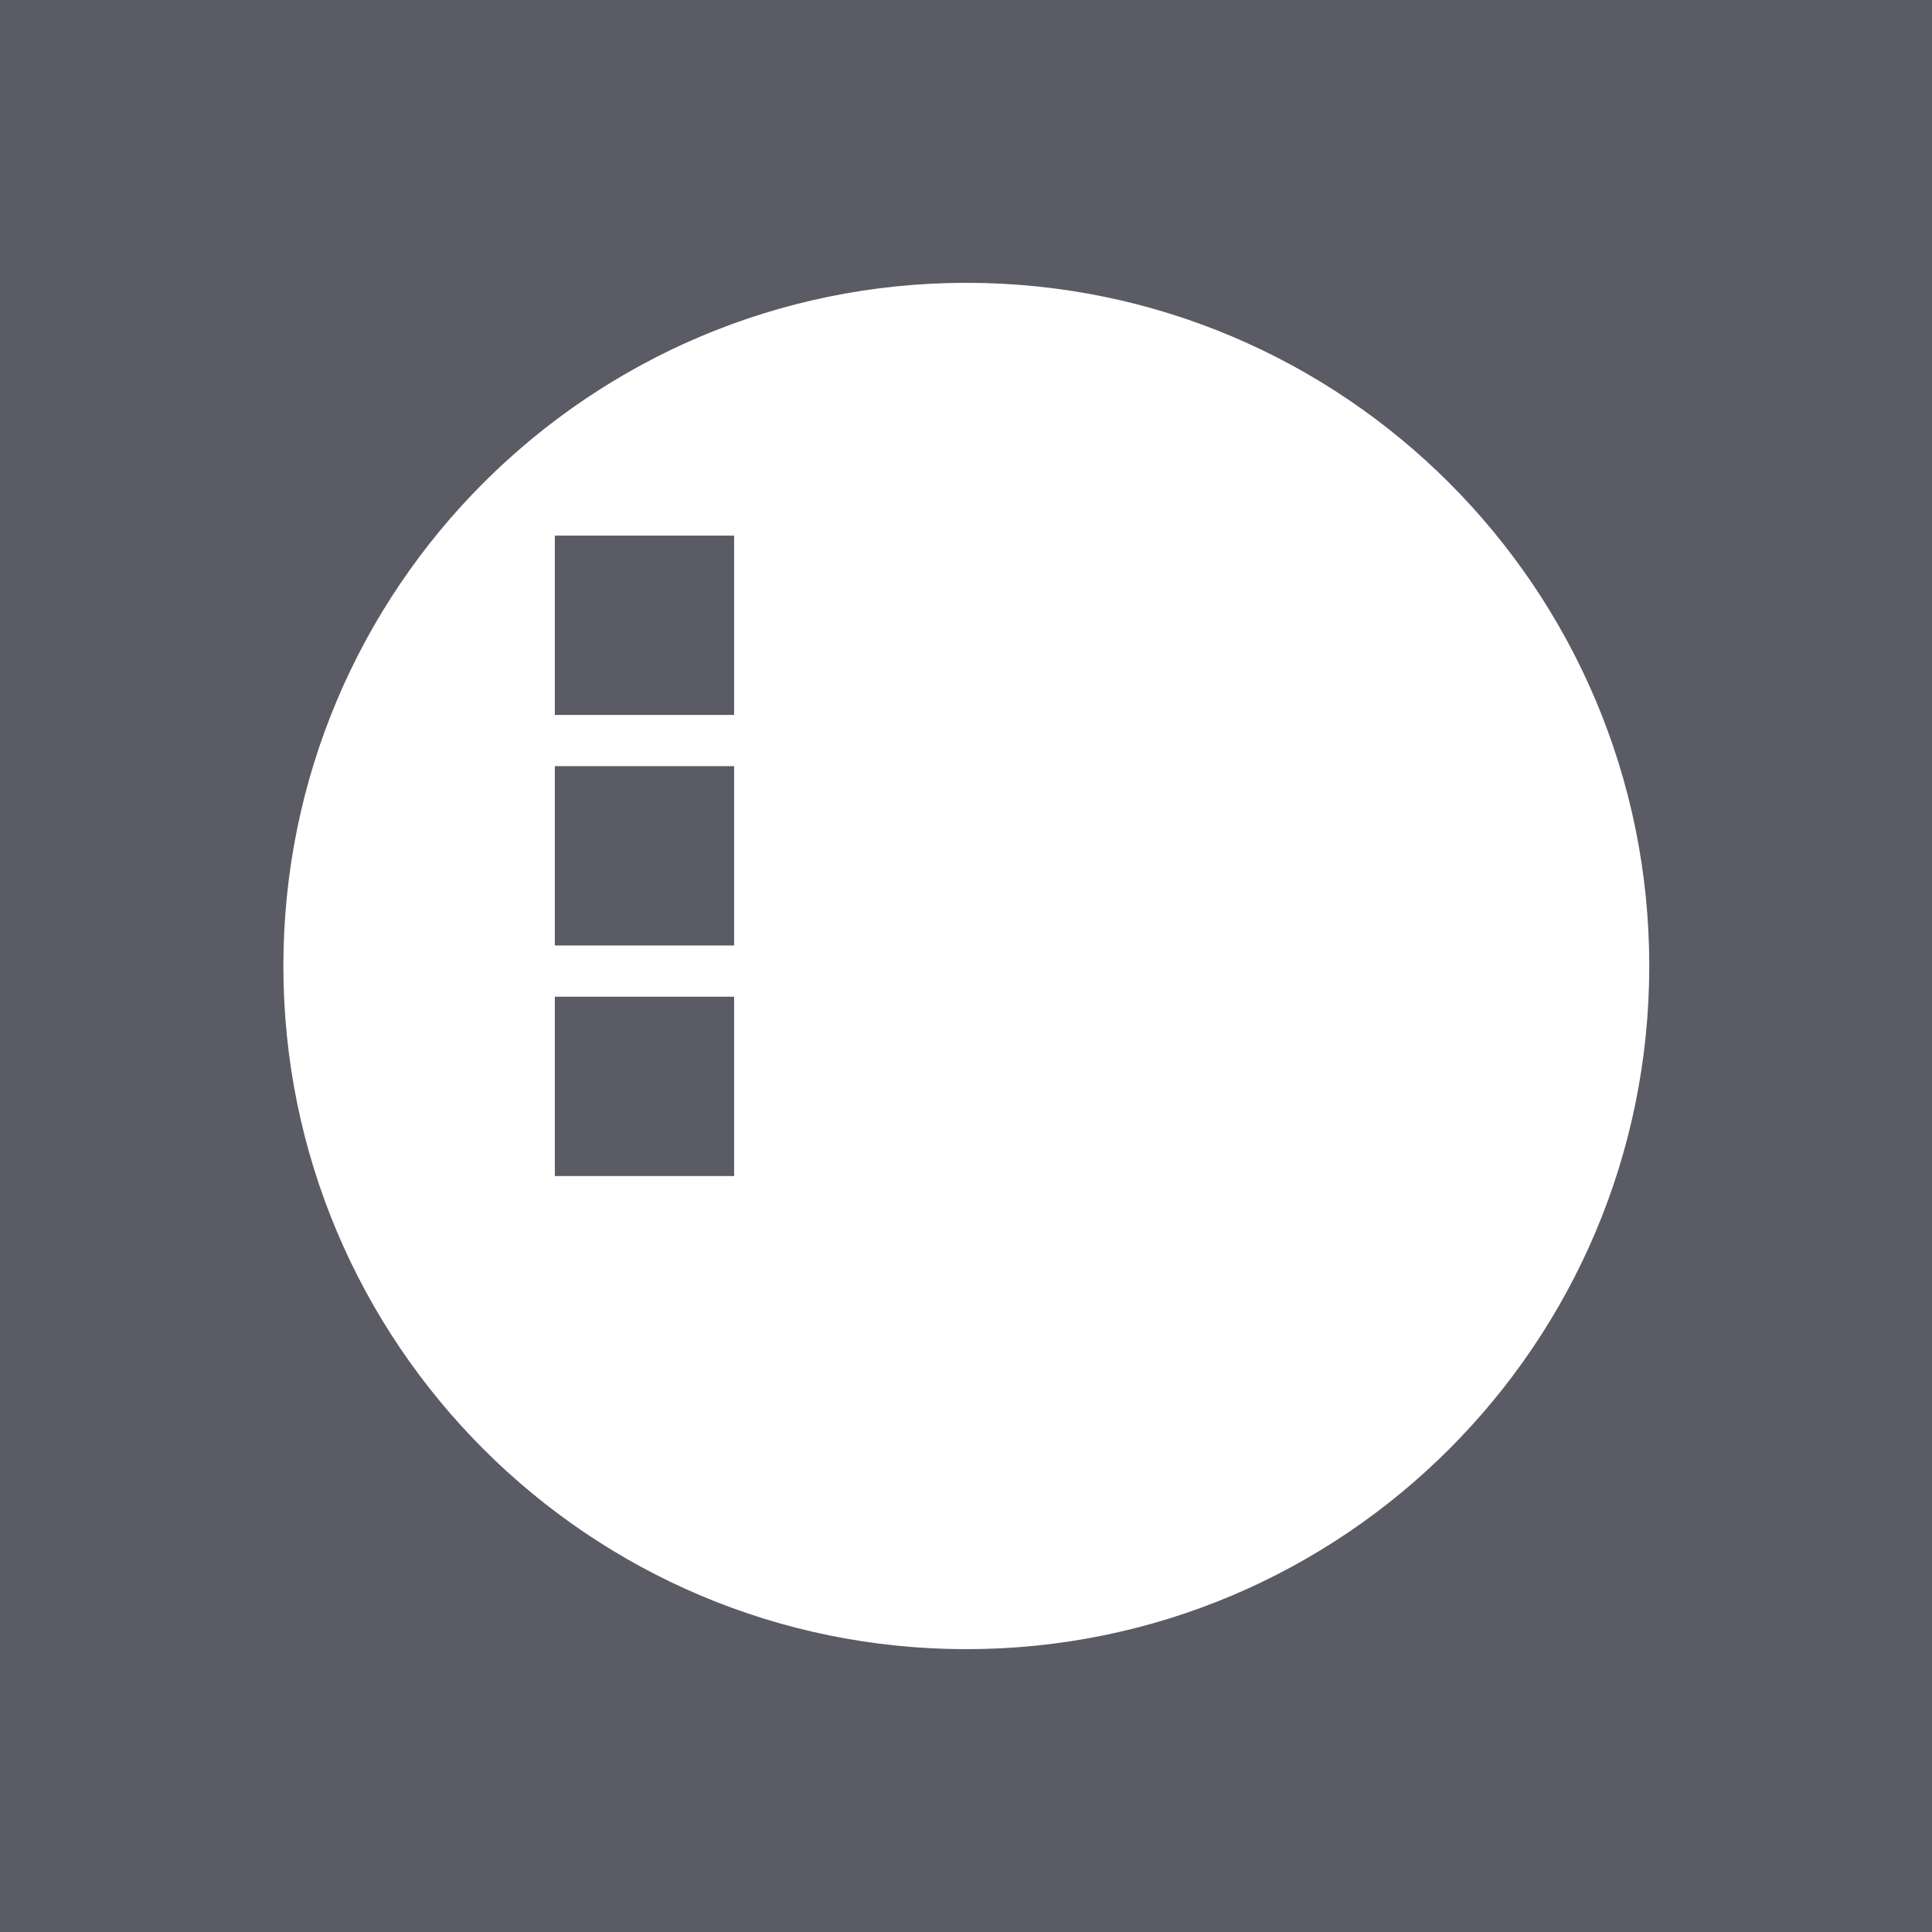
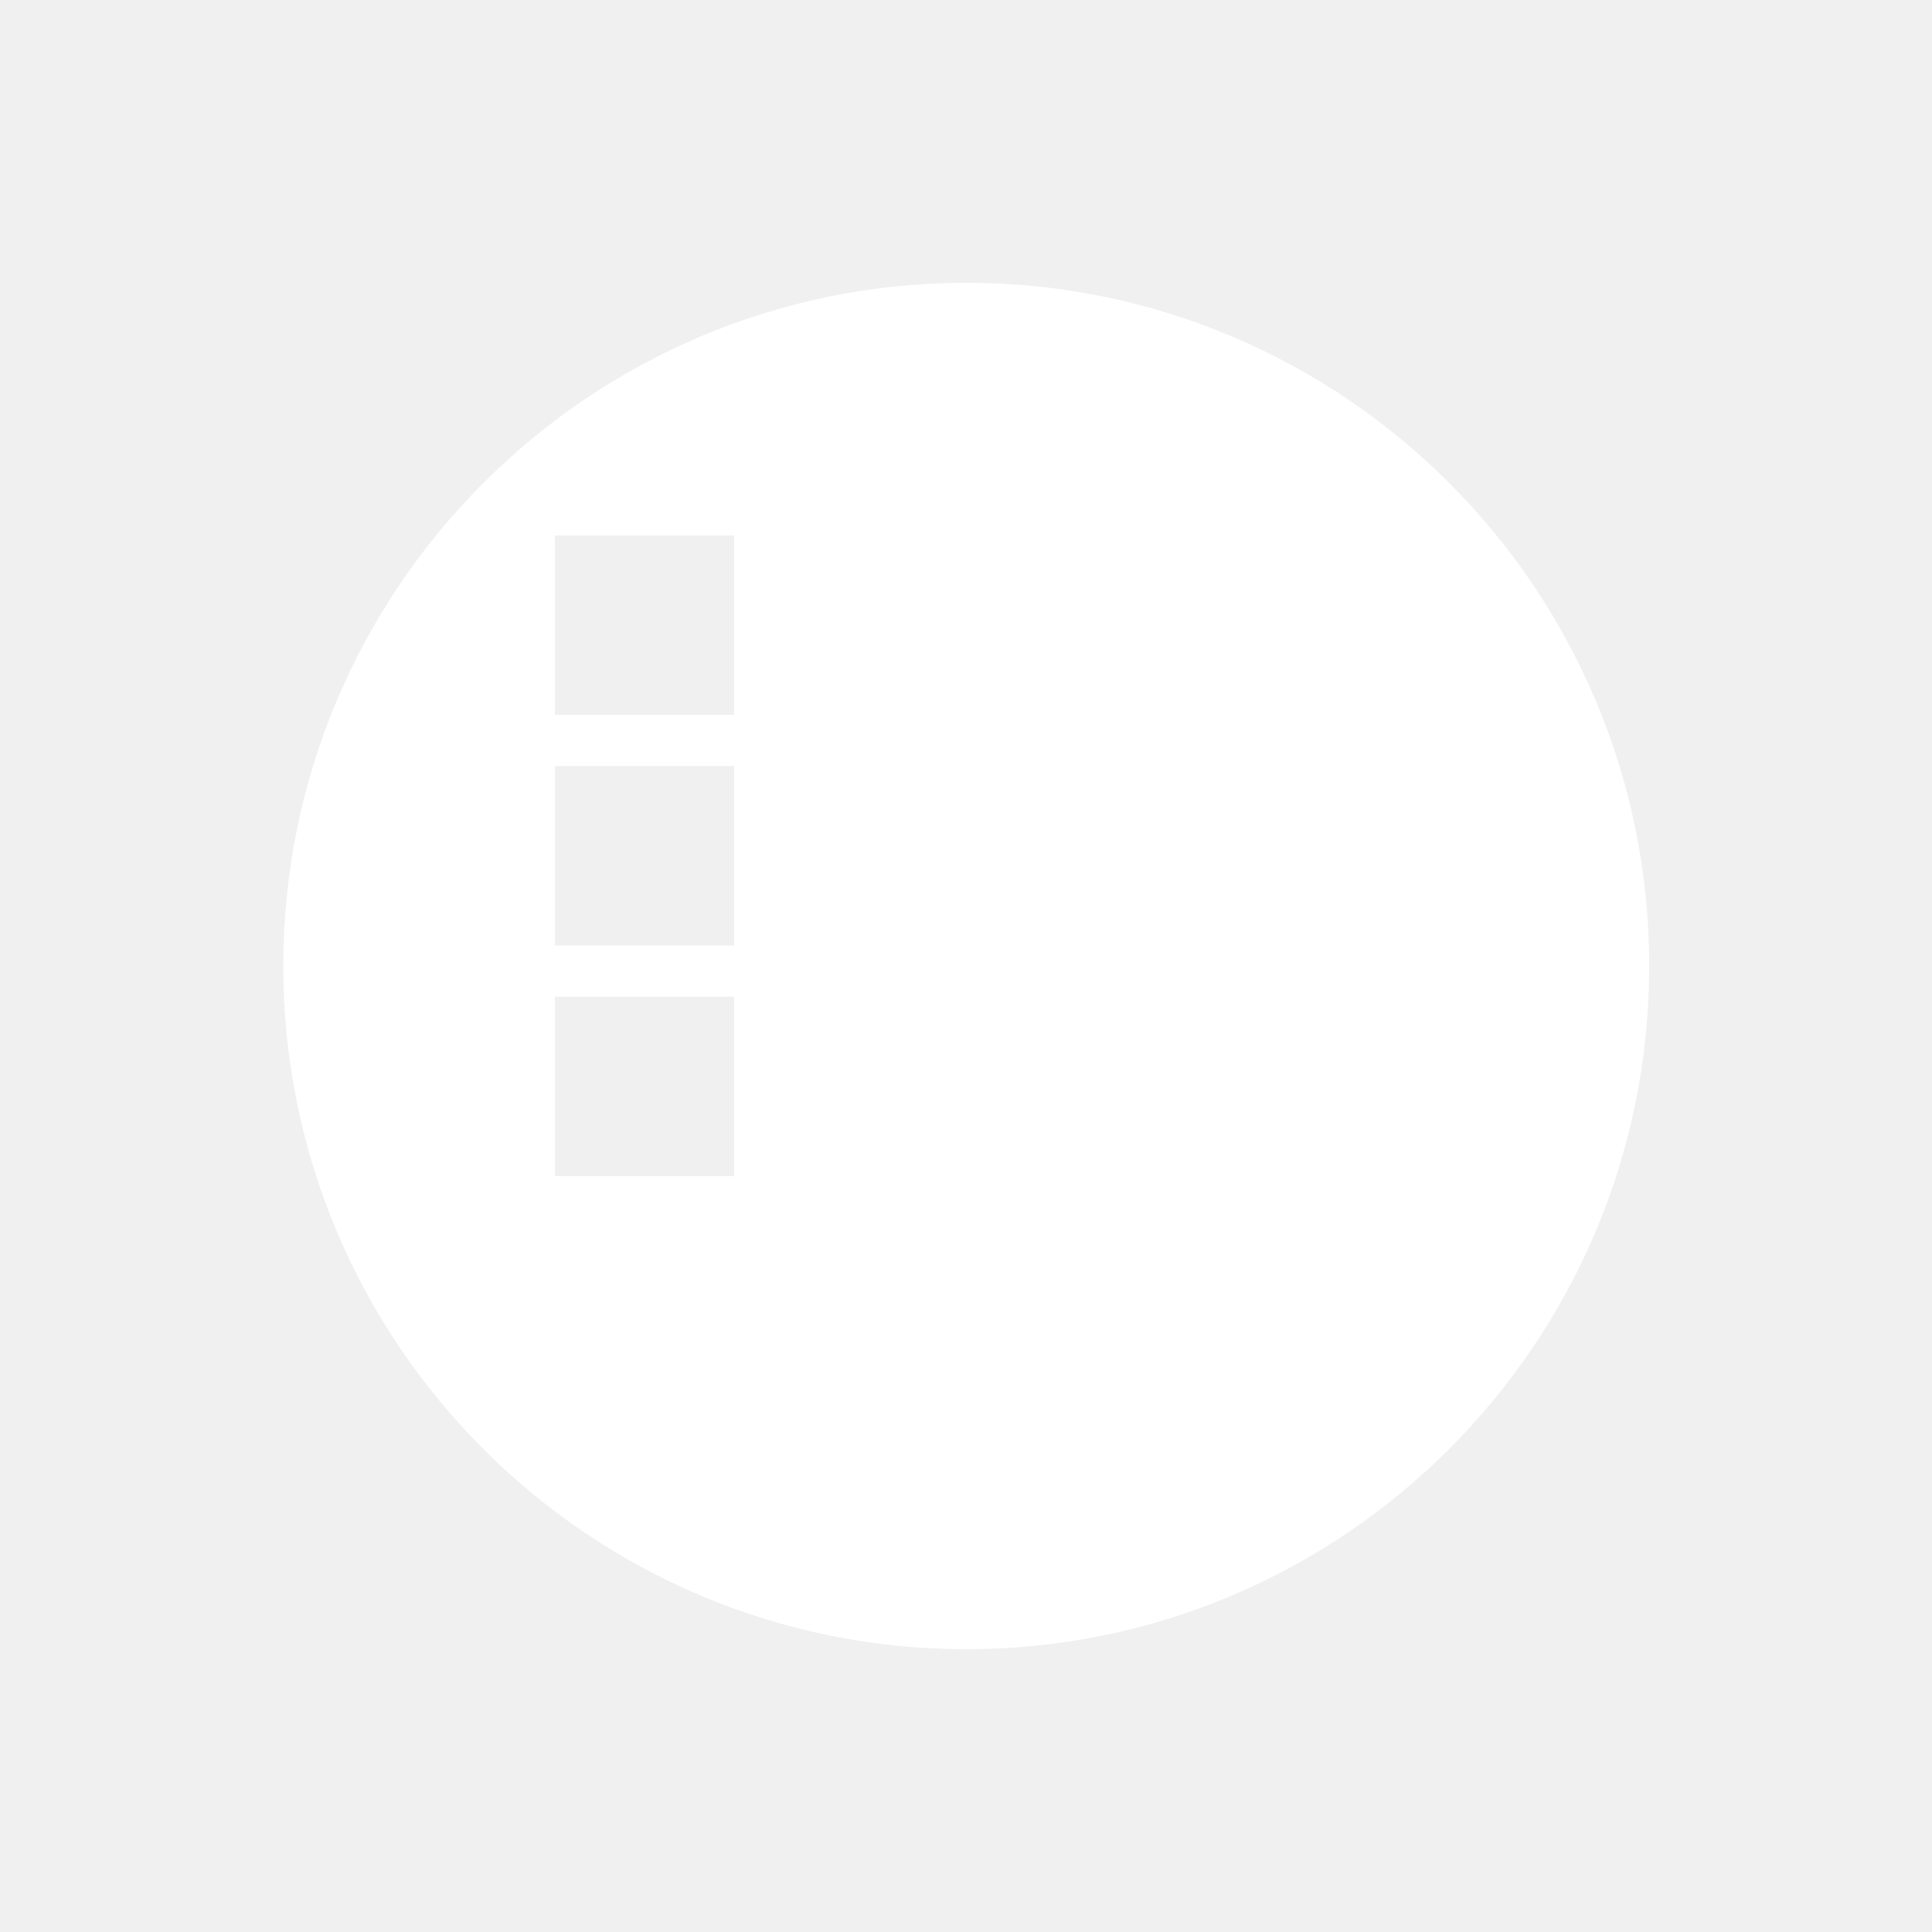
- <svg xmlns="http://www.w3.org/2000/svg" id="_1._GlayWorld" data-name="1. GlayWorld" viewBox="0 0 800 800">
-   <defs>
-     <style>.cls-1{fill:#5b5b66}.cls-2{fill:#fff}</style>
-   </defs>
-   <path class="cls-1" d="M0 0h800v800H0z" />
-   <circle class="cls-1" cx="400" cy="400" r="400" />
-   <path class="cls-2" d="M400.133 117.109c-156.182 0-282.792 126.652-282.792 282.885S243.951 682.88 400.133 682.88s282.792-126.652 282.792-282.885-126.61-282.886-282.792-282.886zm-96.149 369.873h-74.233v-74.258h74.233zm0-95.474h-74.233v-74.257h74.233zm0-95.474h-74.233v-74.257h74.233z" />
+ <svg xmlns="http://www.w3.org/2000/svg" version="1.1" id="_1._GlayWorld" x="0px" y="0px" viewBox="0 0 800 800" style="enable-background:new 0 0 800 800;" xml:space="preserve">
+   <style type="text/css">
+ 	.st0{fill:#FFFFFF;}
+ </style>
+   <path class="st0" d="M400.1,117.1C244,117.1,117.3,243.8,117.3,400S244,682.9,400.1,682.9S682.9,556.2,682.9,400  S556.3,117.1,400.1,117.1z M304,487h-74.2v-74.3H304V487z M304,391.5h-74.2v-74.3H304V391.5z M304,296h-74.2v-74.3H304V296z" />
</svg>
